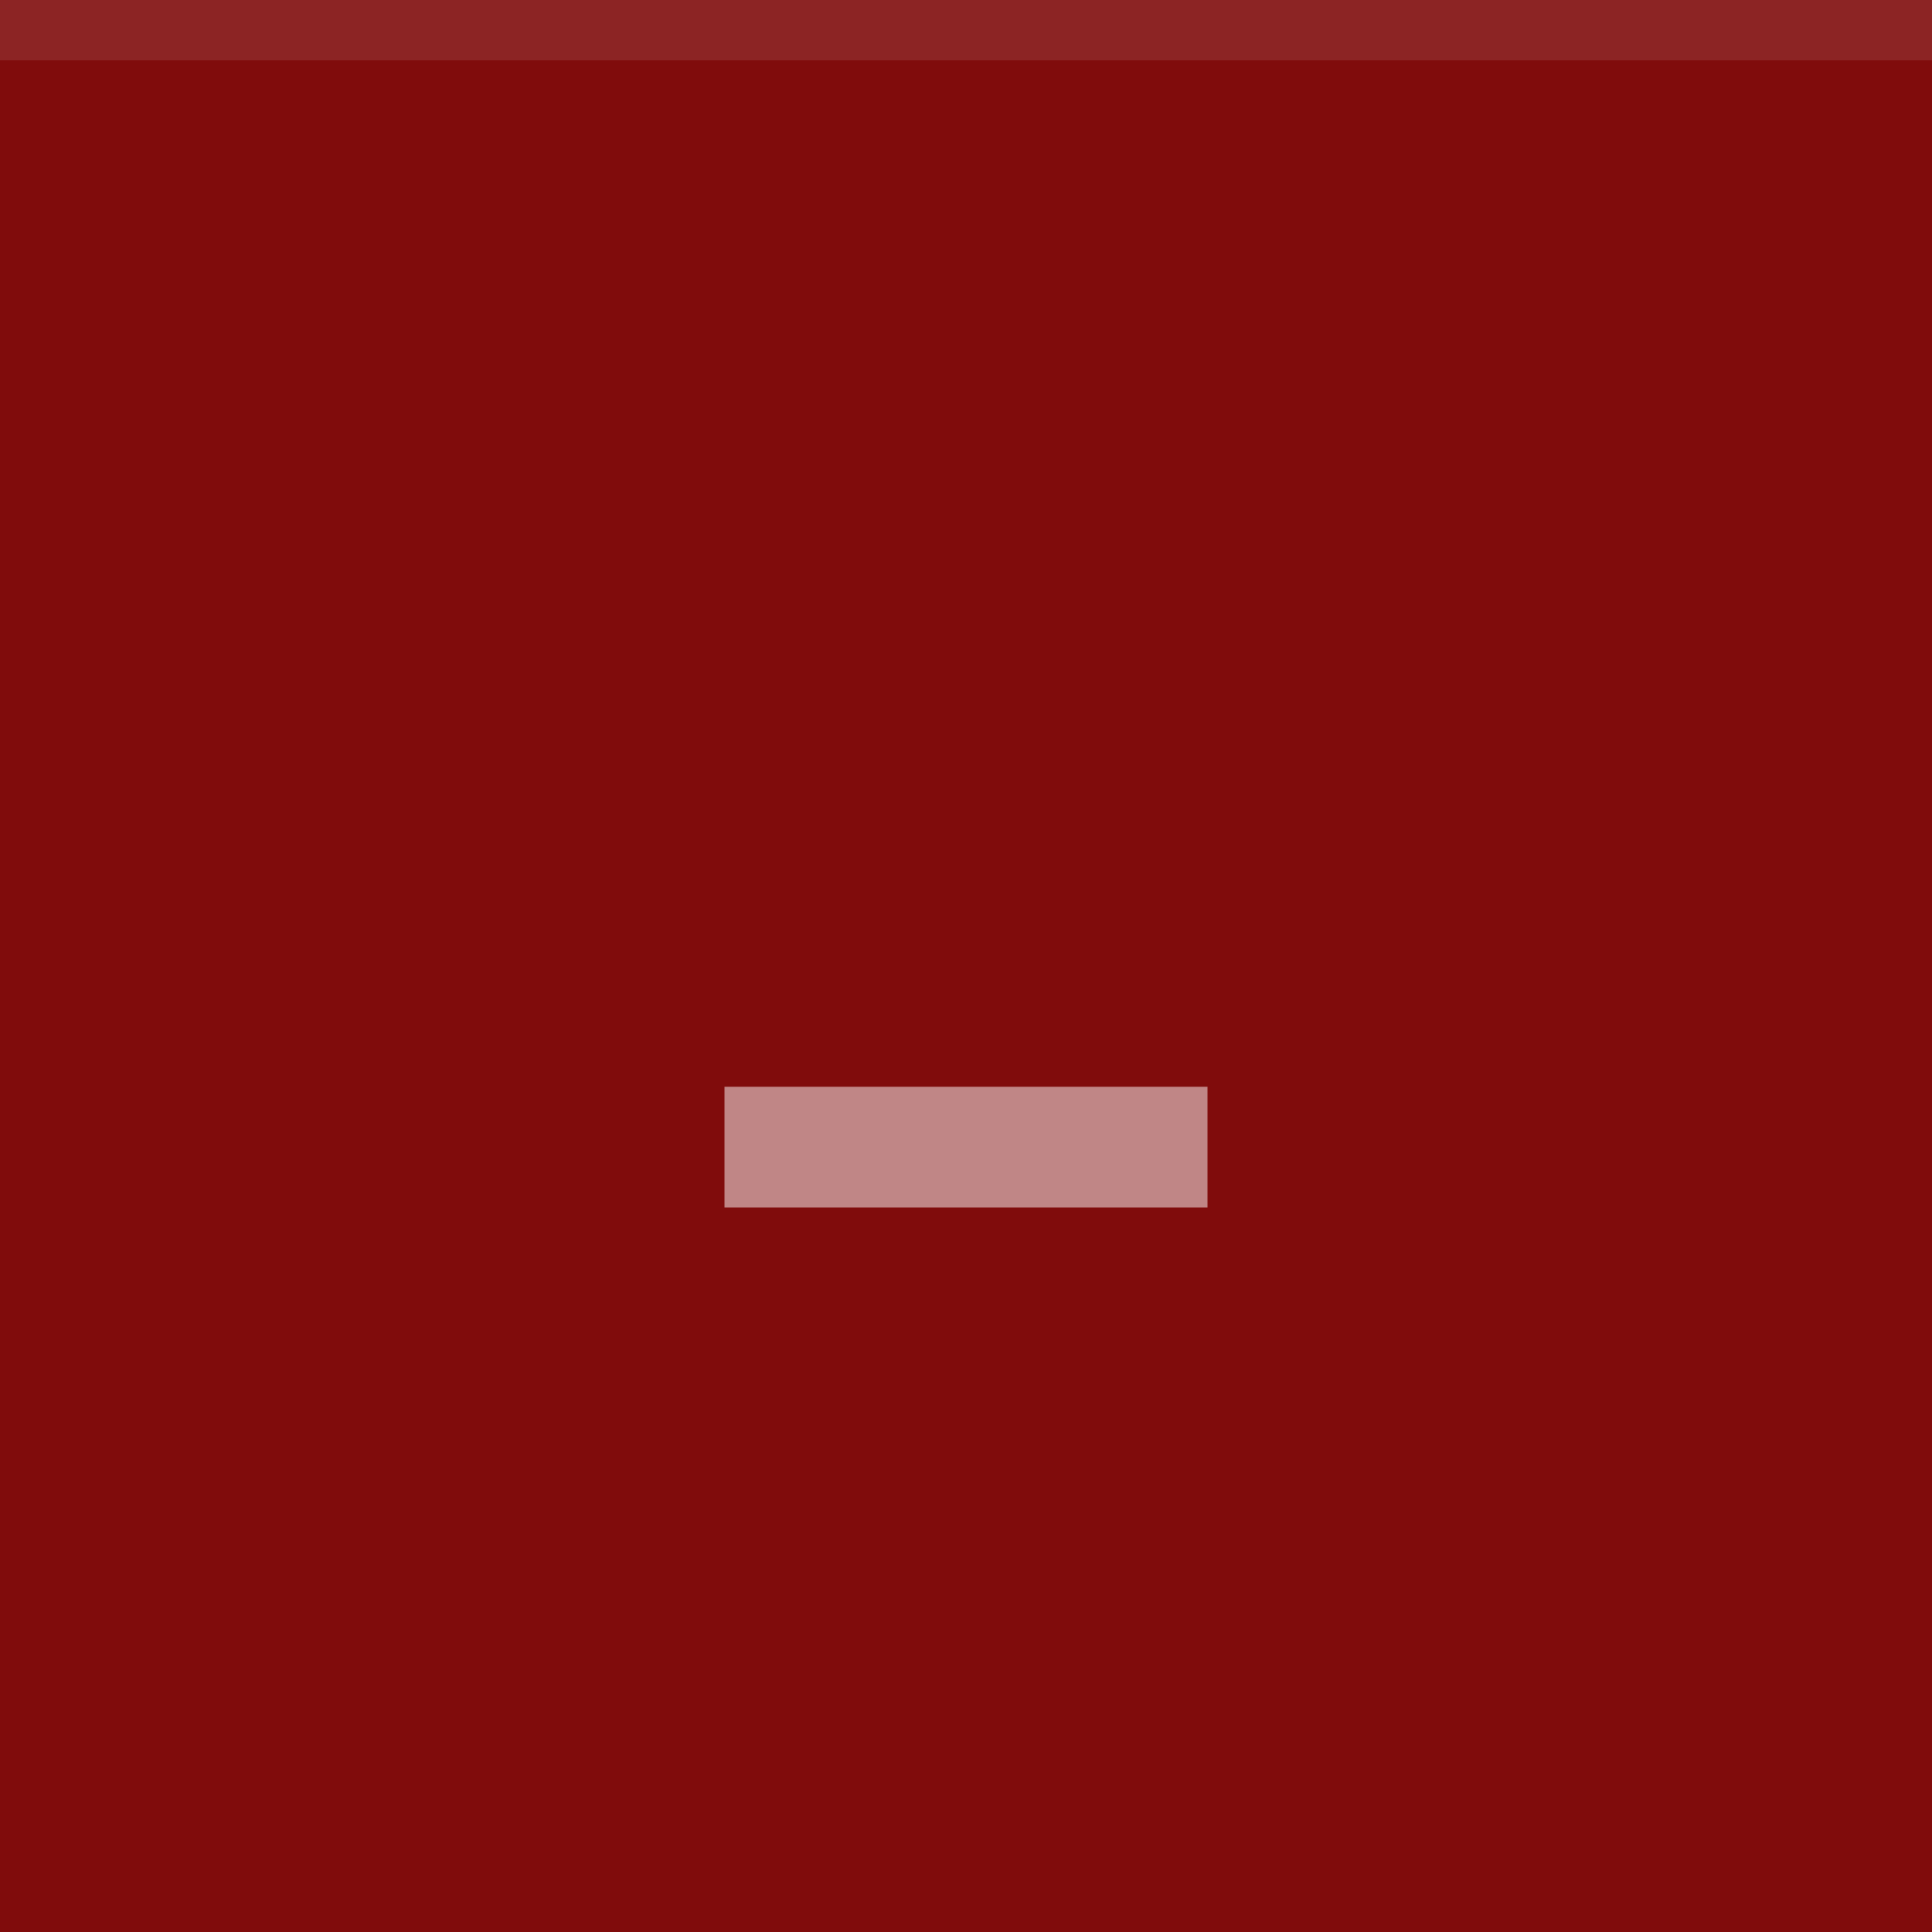
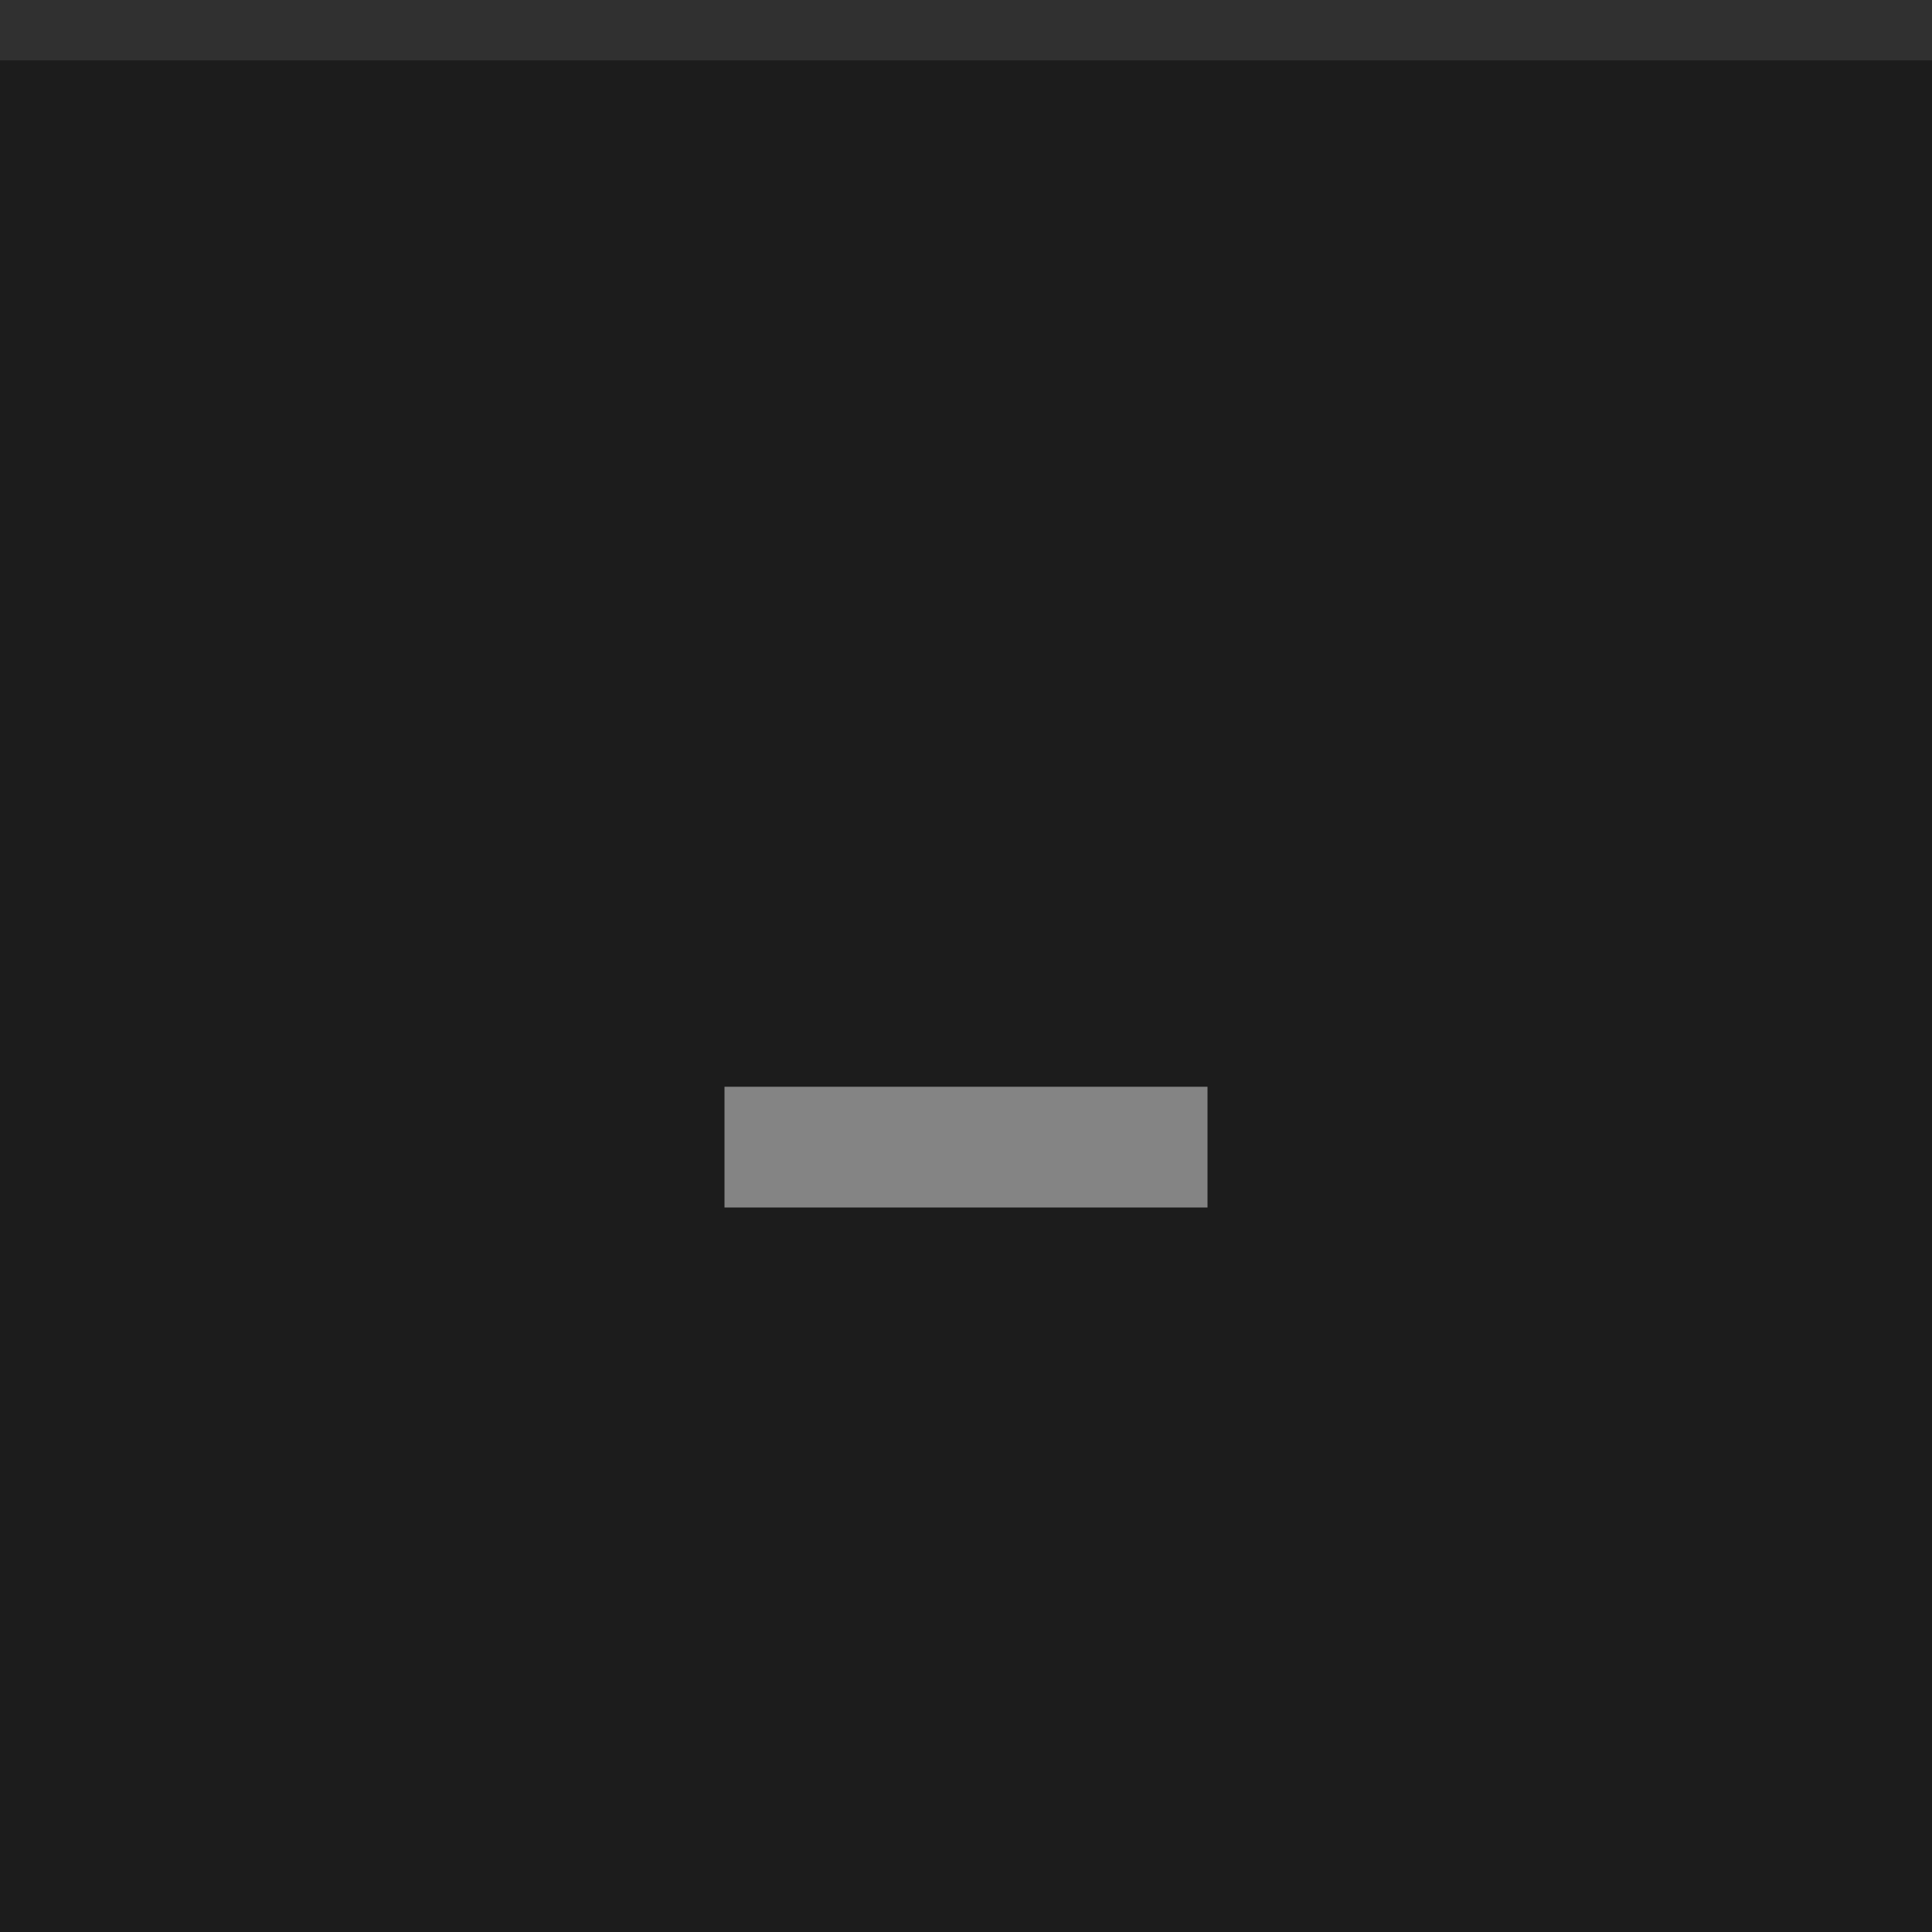
<svg xmlns="http://www.w3.org/2000/svg" width="32" height="32" viewBox="0 0 32 32">
-   <rect width="32" height="32" fill="#800C0C" />
-   <rect width="32" height="1" fill="#ffffff" fill-opacity="0.1" />
-   <g fill="#ffffff" opacity="0.5">
+   <rect width="32" height="32" fill="#1c1c1c" />
+   <rect width="32" height="1" fill="#ebebeb" fill-opacity="0.1" />
+   <g fill="#ebebeb" opacity="0.5">
    <circle cx="16" cy="16" r="12" opacity="0" />
    <path d="m12 18h8v2h-8z" />
  </g>
</svg>
